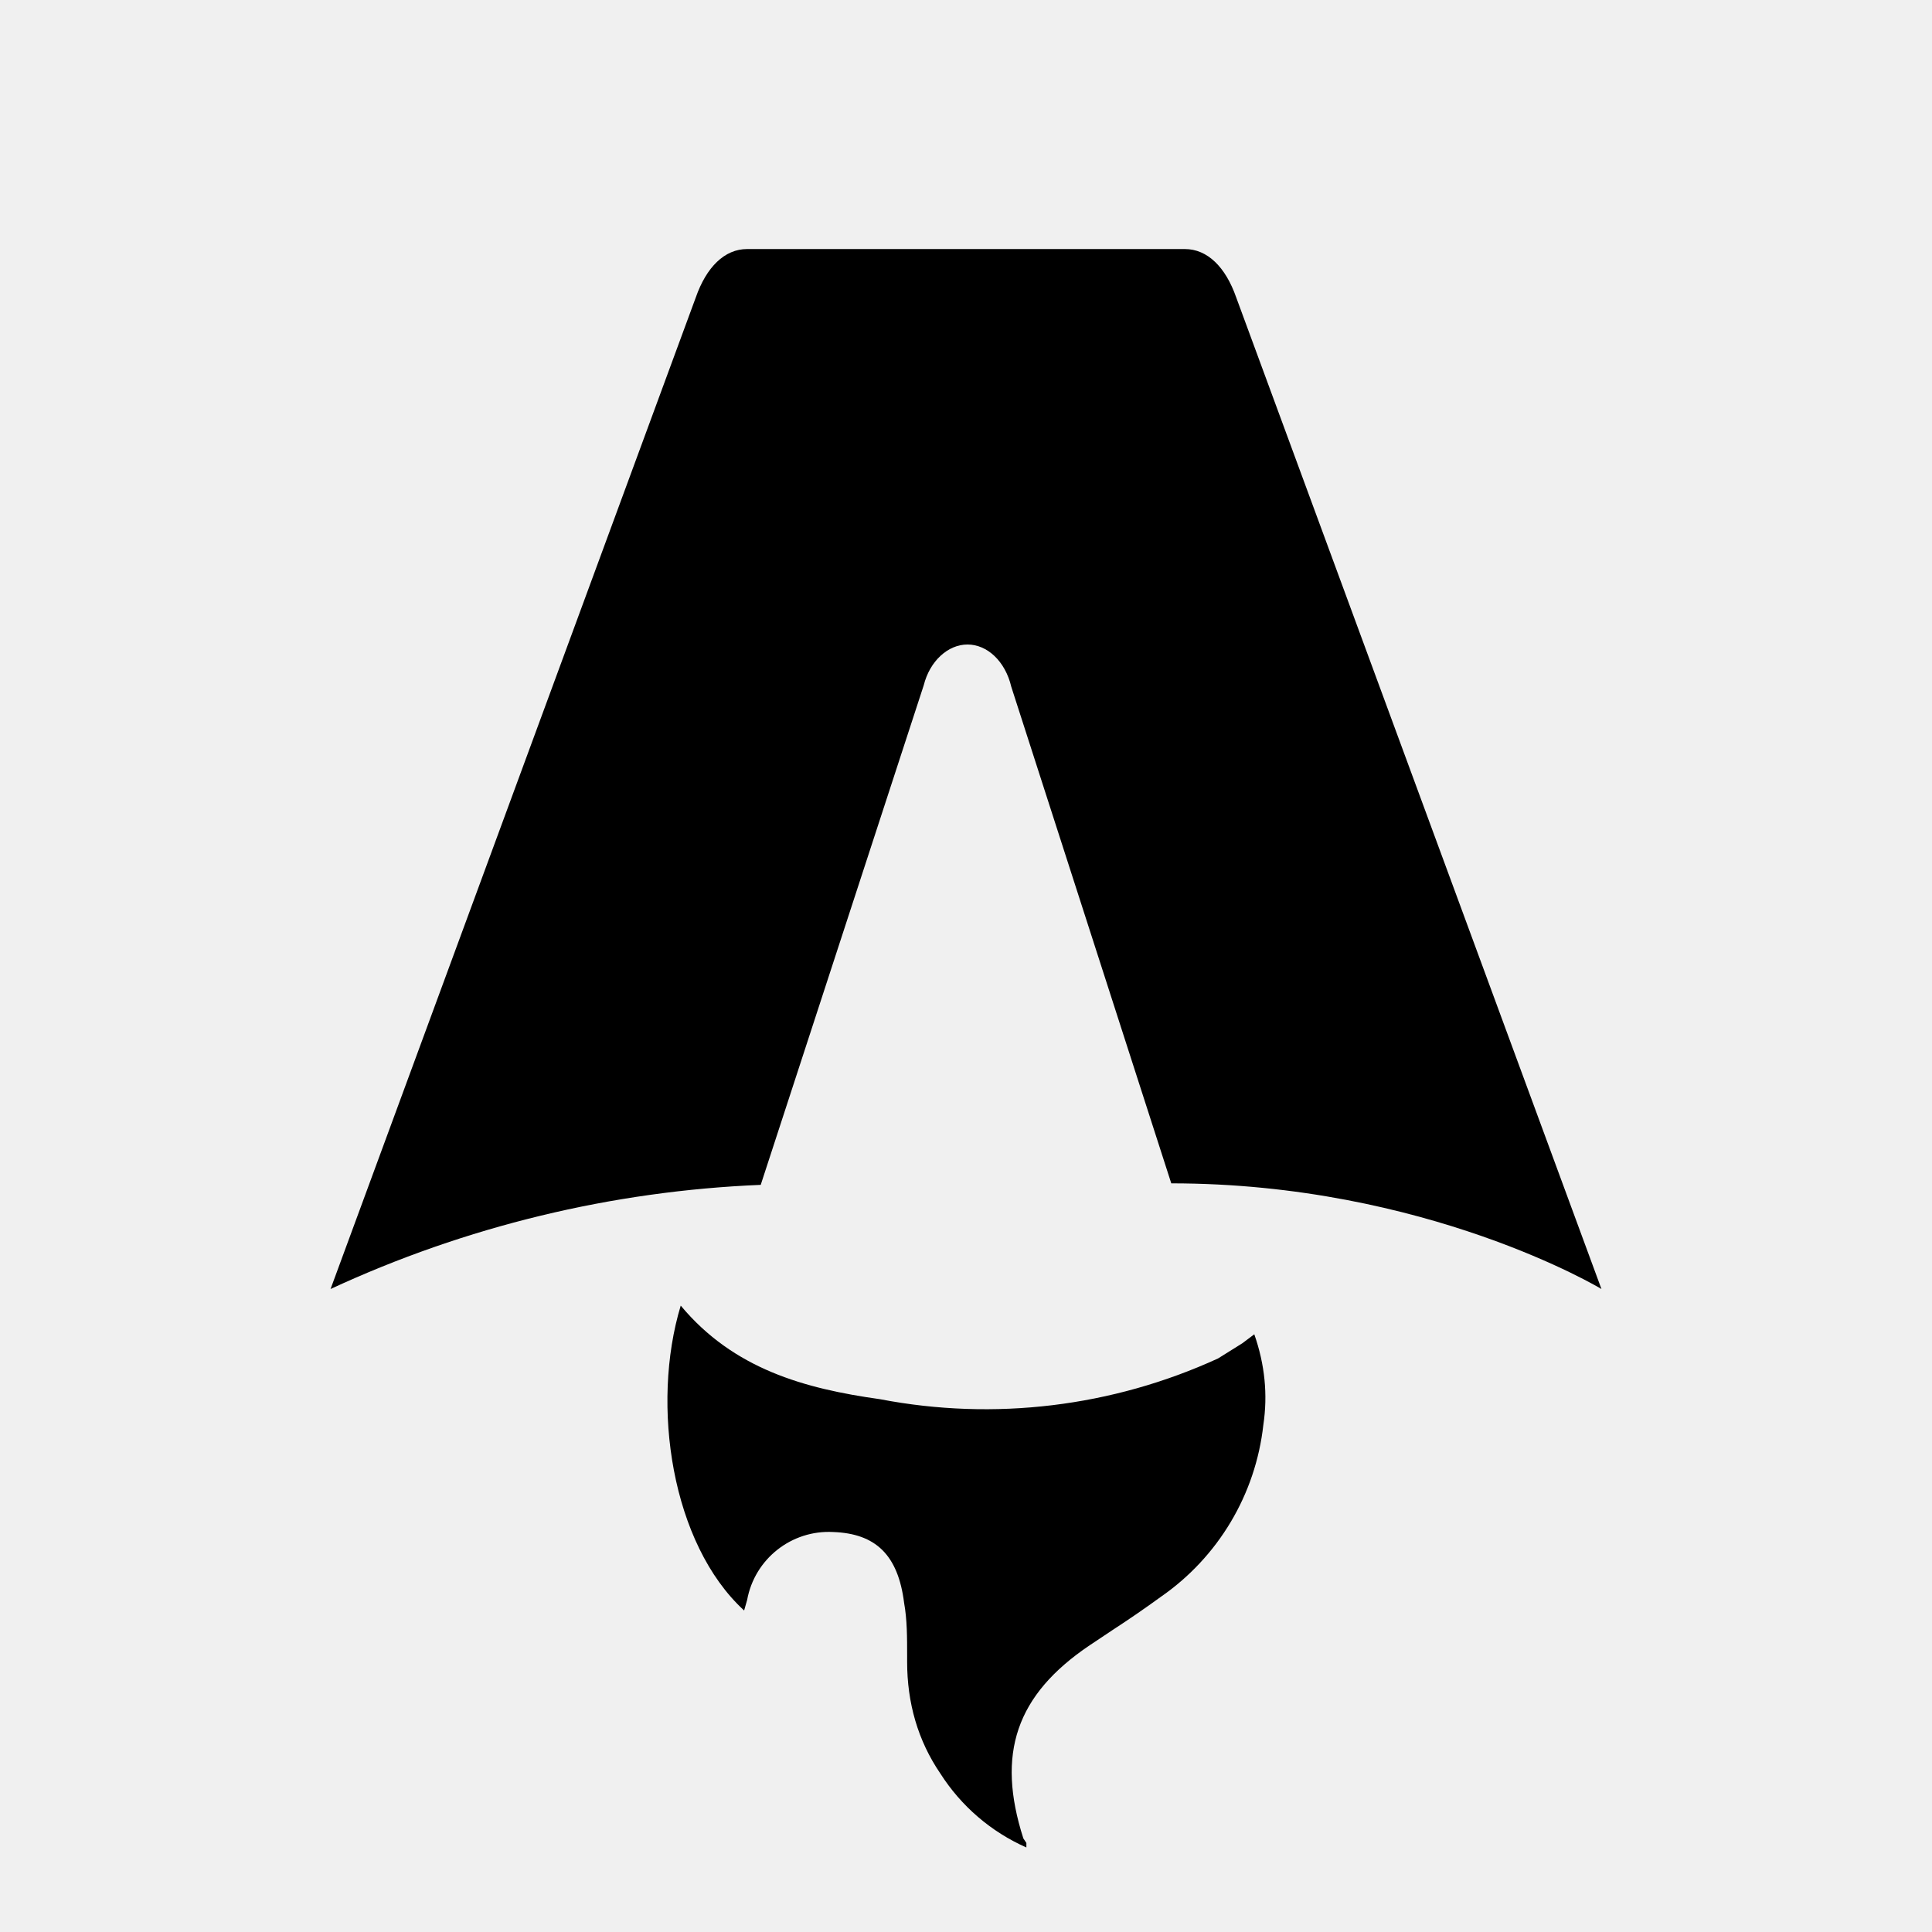
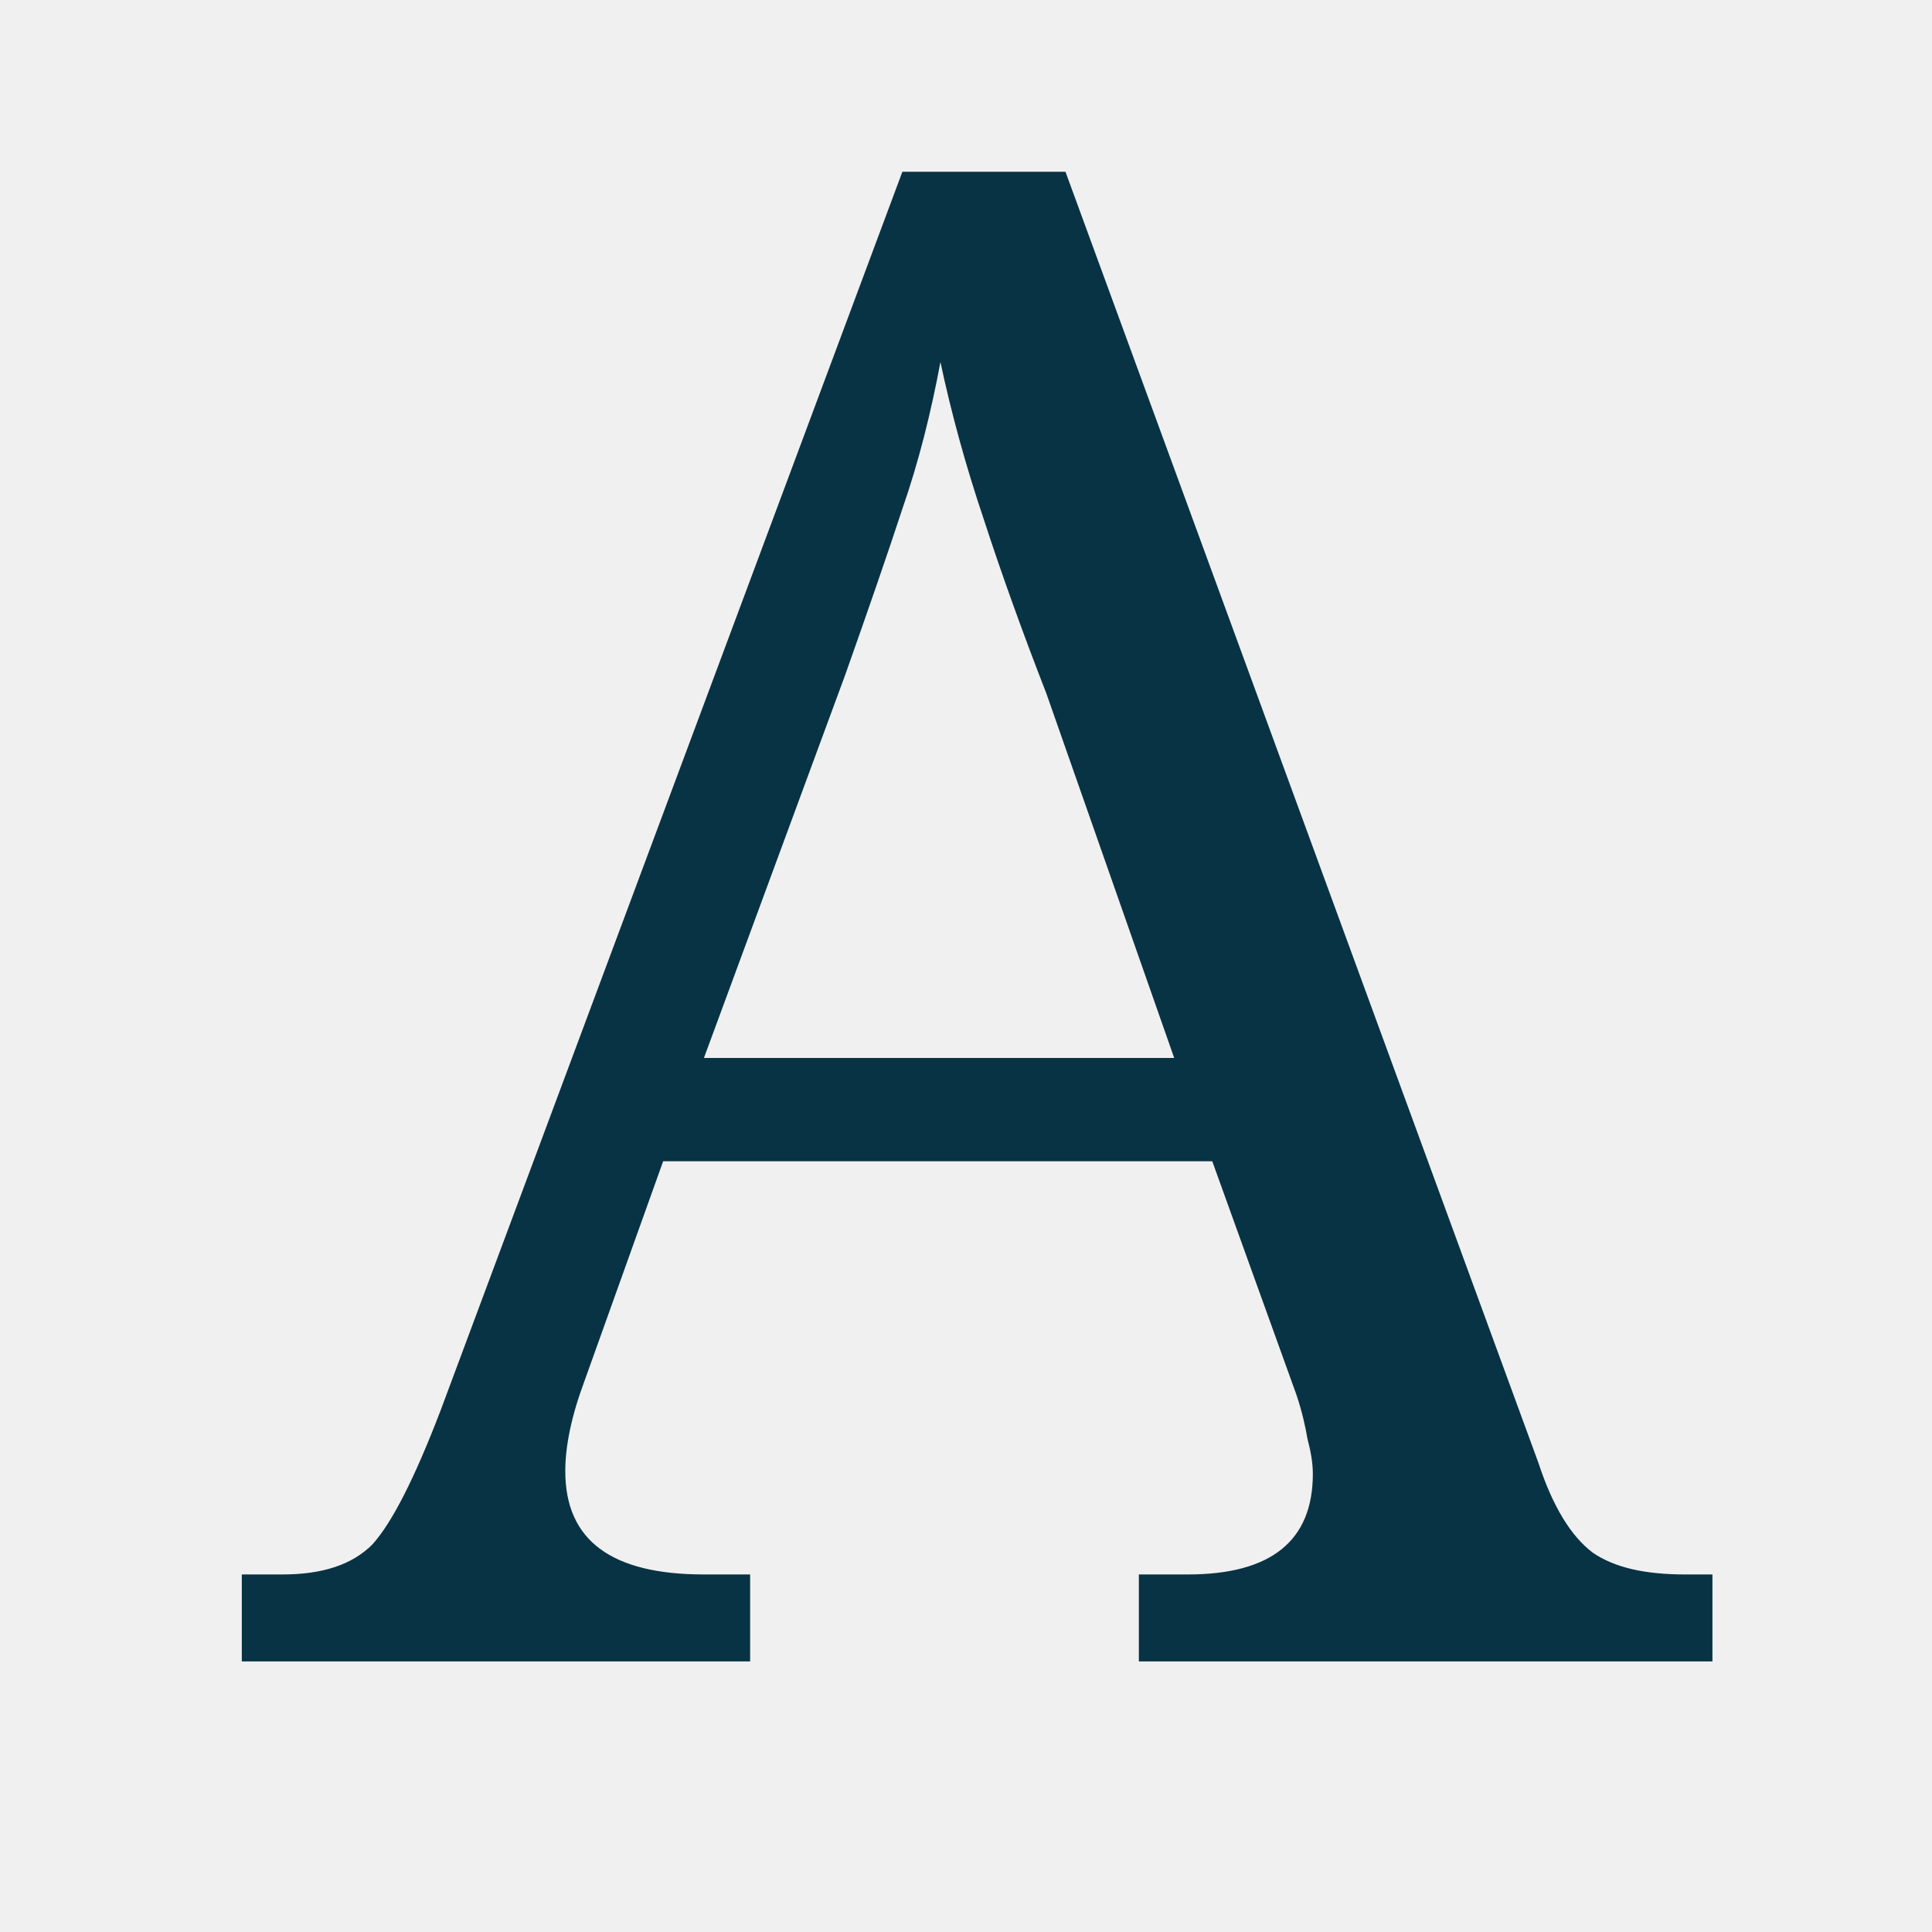
- <svg xmlns="http://www.w3.org/2000/svg" fill="none" viewBox="0 0 128 128">
-   <path d="M50.4 78.5a75.1 75.1 0 0 0-28.5 6.9l24.2-65.7c.7-2 1.9-3.2 3.4-3.2h29c1.5 0 2.7 1.2 3.4 3.2l24.2 65.7s-11.6-7-28.5-7L67 45.5c-.4-1.7-1.6-2.8-2.9-2.8-1.3 0-2.5 1.1-2.9 2.7L50.4 78.5Zm-1.1 28.2Zm-4.2-20.2c-2 6.6-.6 15.8 4.2 20.2a17.5 17.5 0 0 1 .2-.7 5.5 5.5 0 0 1 5.7-4.5c2.8.1 4.3 1.5 4.7 4.7.2 1.1.2 2.3.2 3.5v.4c0 2.7.7 5.2 2.2 7.4a13 13 0 0 0 5.7 4.9v-.3l-.2-.3c-1.8-5.6-.5-9.5 4.4-12.8l1.5-1a73 73 0 0 0 3.2-2.2 16 16 0 0 0 6.8-11.4c.3-2 .1-4-.6-6l-.8.6-1.6 1a37 37 0 0 1-22.4 2.7c-5-.7-9.7-2-13.2-6.2Z" />
-   <style>
-         path { fill: #000; }
-         @media (prefers-color-scheme: dark) {
-             path { fill: #FFF; }
-         }
-     </style>
+ <svg xmlns="http://www.w3.org/2000/svg" width="100%" height="100%" viewBox="0 0 64 64" version="1.1" xml:space="preserve" style="fill-rule:evenodd;clip-rule:evenodd;stroke-linejoin:round;stroke-miterlimit:2;">
+   <rect id="Mesa-de-trabajo1" x="0" y="0" width="64" height="64" style="fill:none;" />
+   <g id="Mesa-de-trabajo11">
+     <g transform="matrix(5.76317,0,0,5.76317,-171.166,-142.869)">
+       <g transform="matrix(12,0,0,12,39.4097,34.3415)">
+             </g>
+       <text x="31.089px" y="34.341px" style="font-family:'BaskOldFace', 'Baskerville Old Face', serif;font-size:12px;fill:rgb(8,51,68);">A</text>
+     </g>
+   </g>
</svg>
